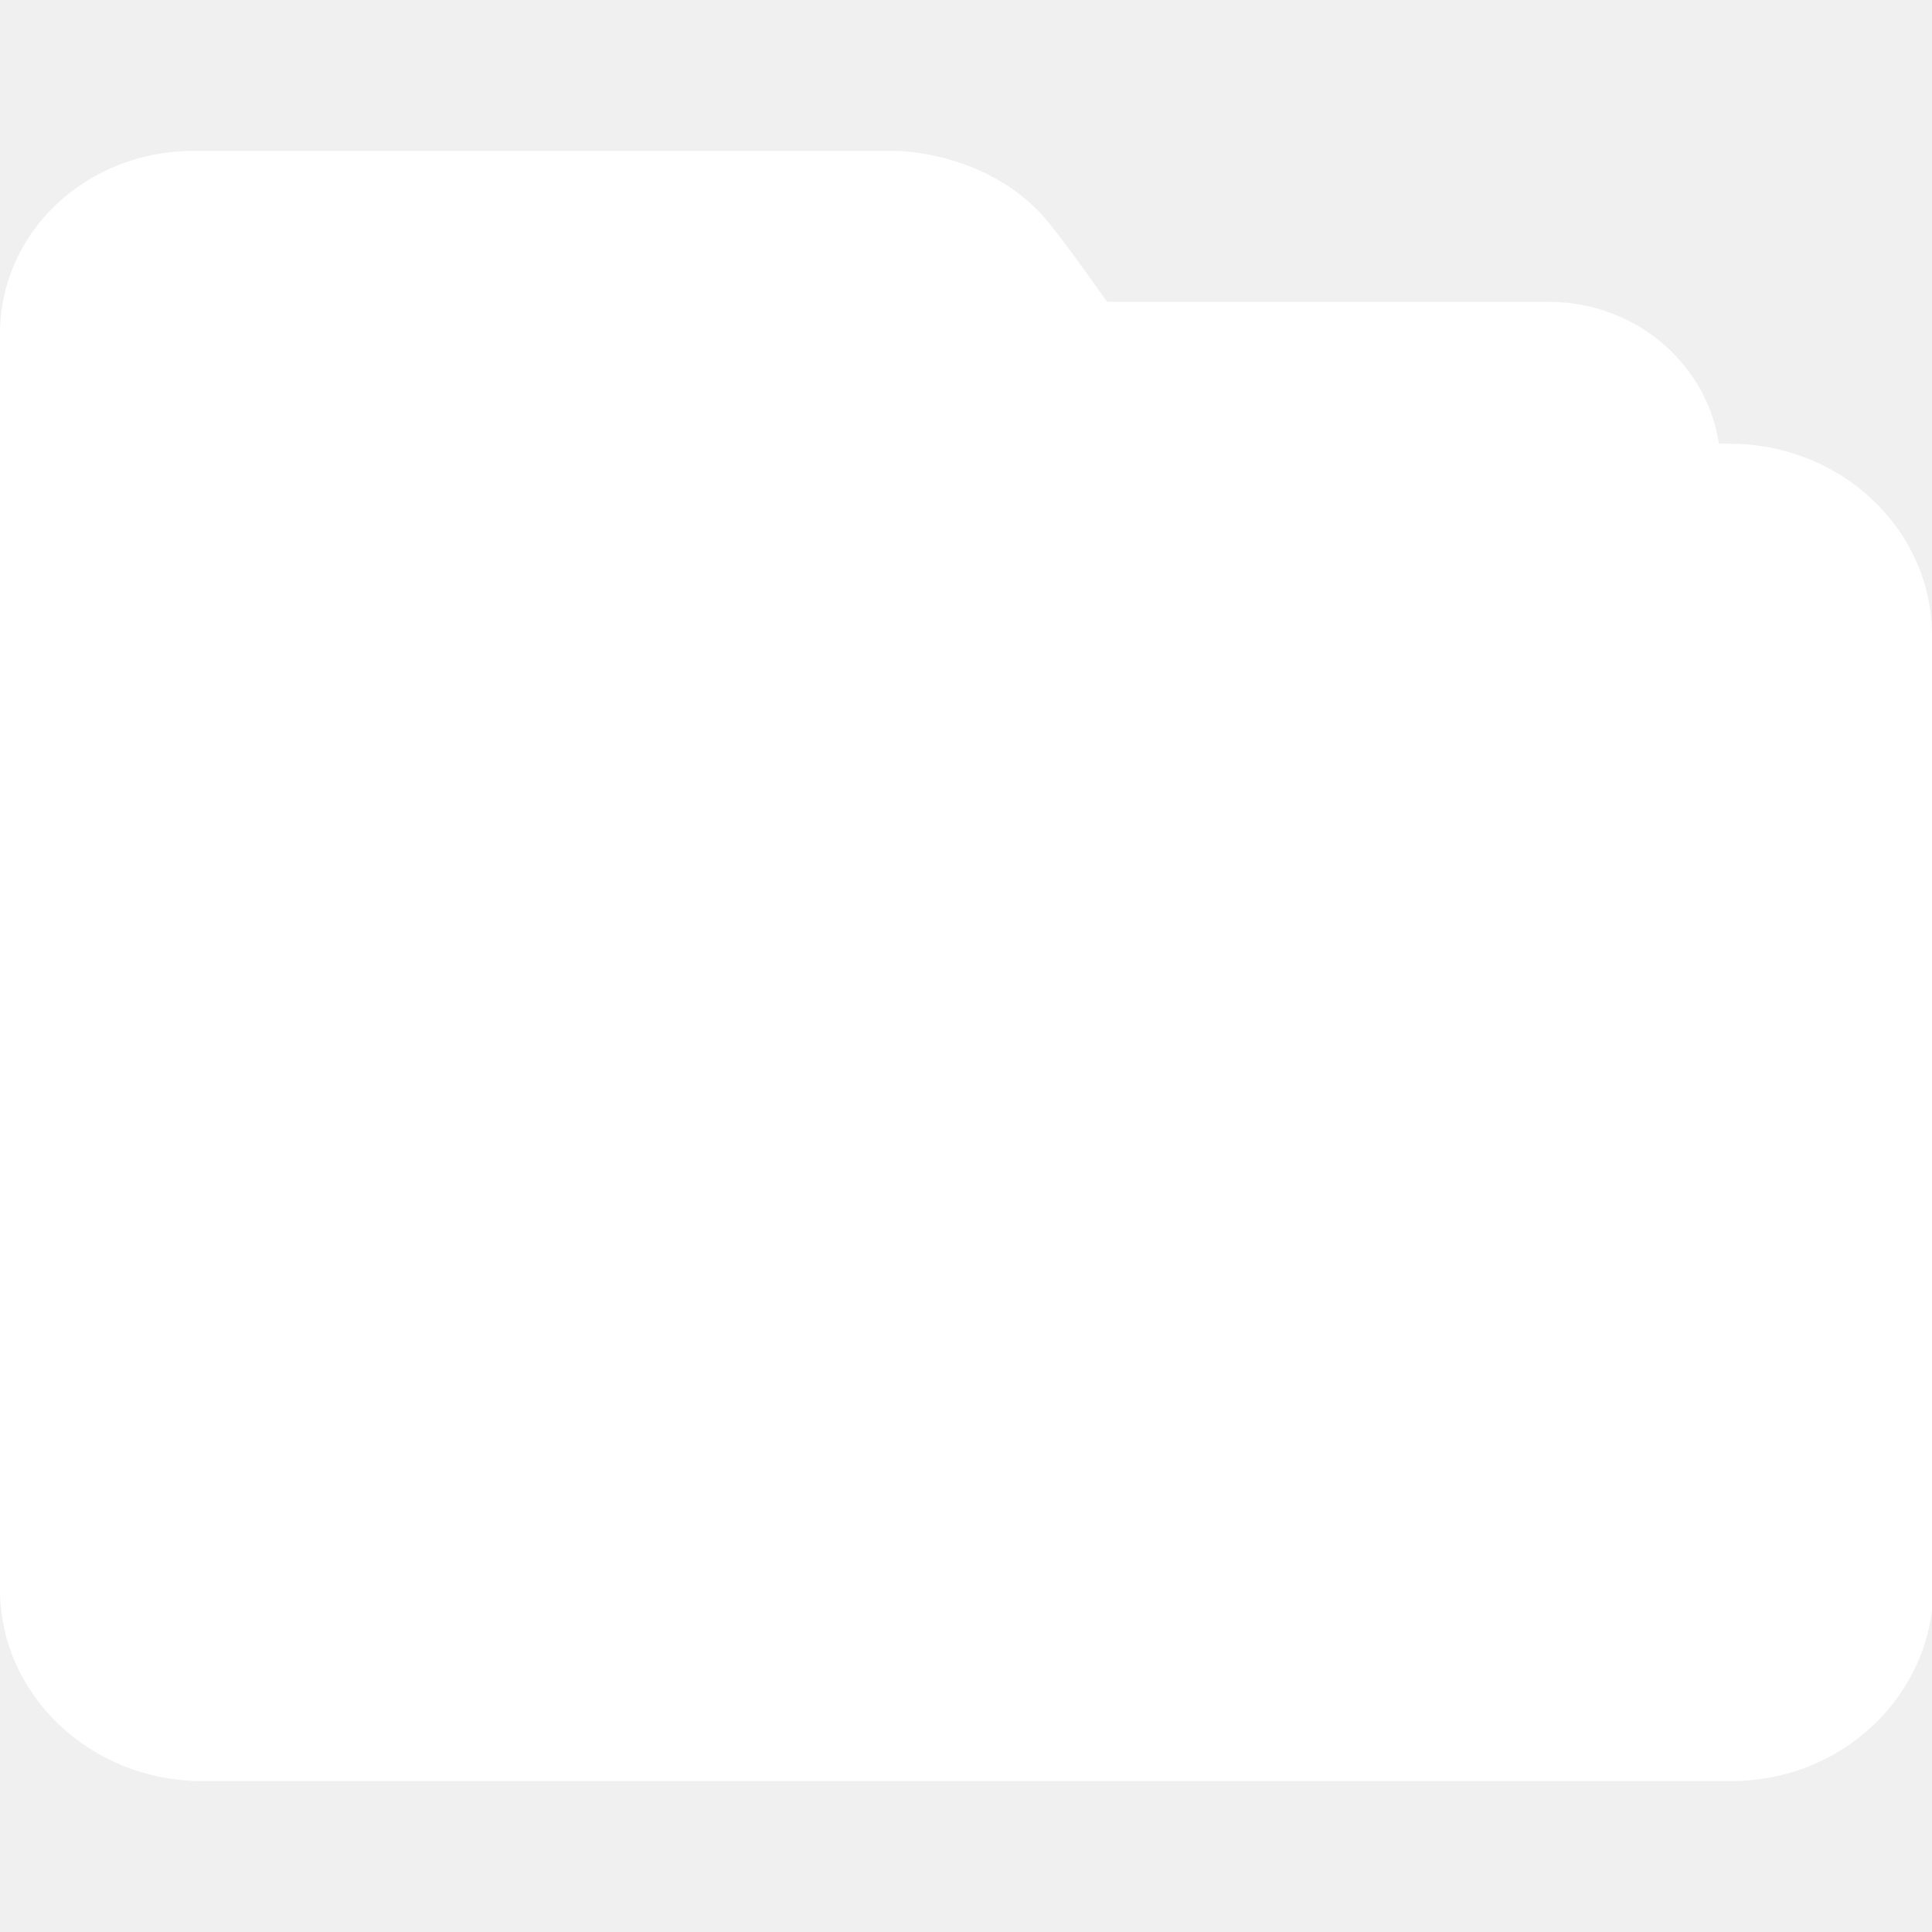
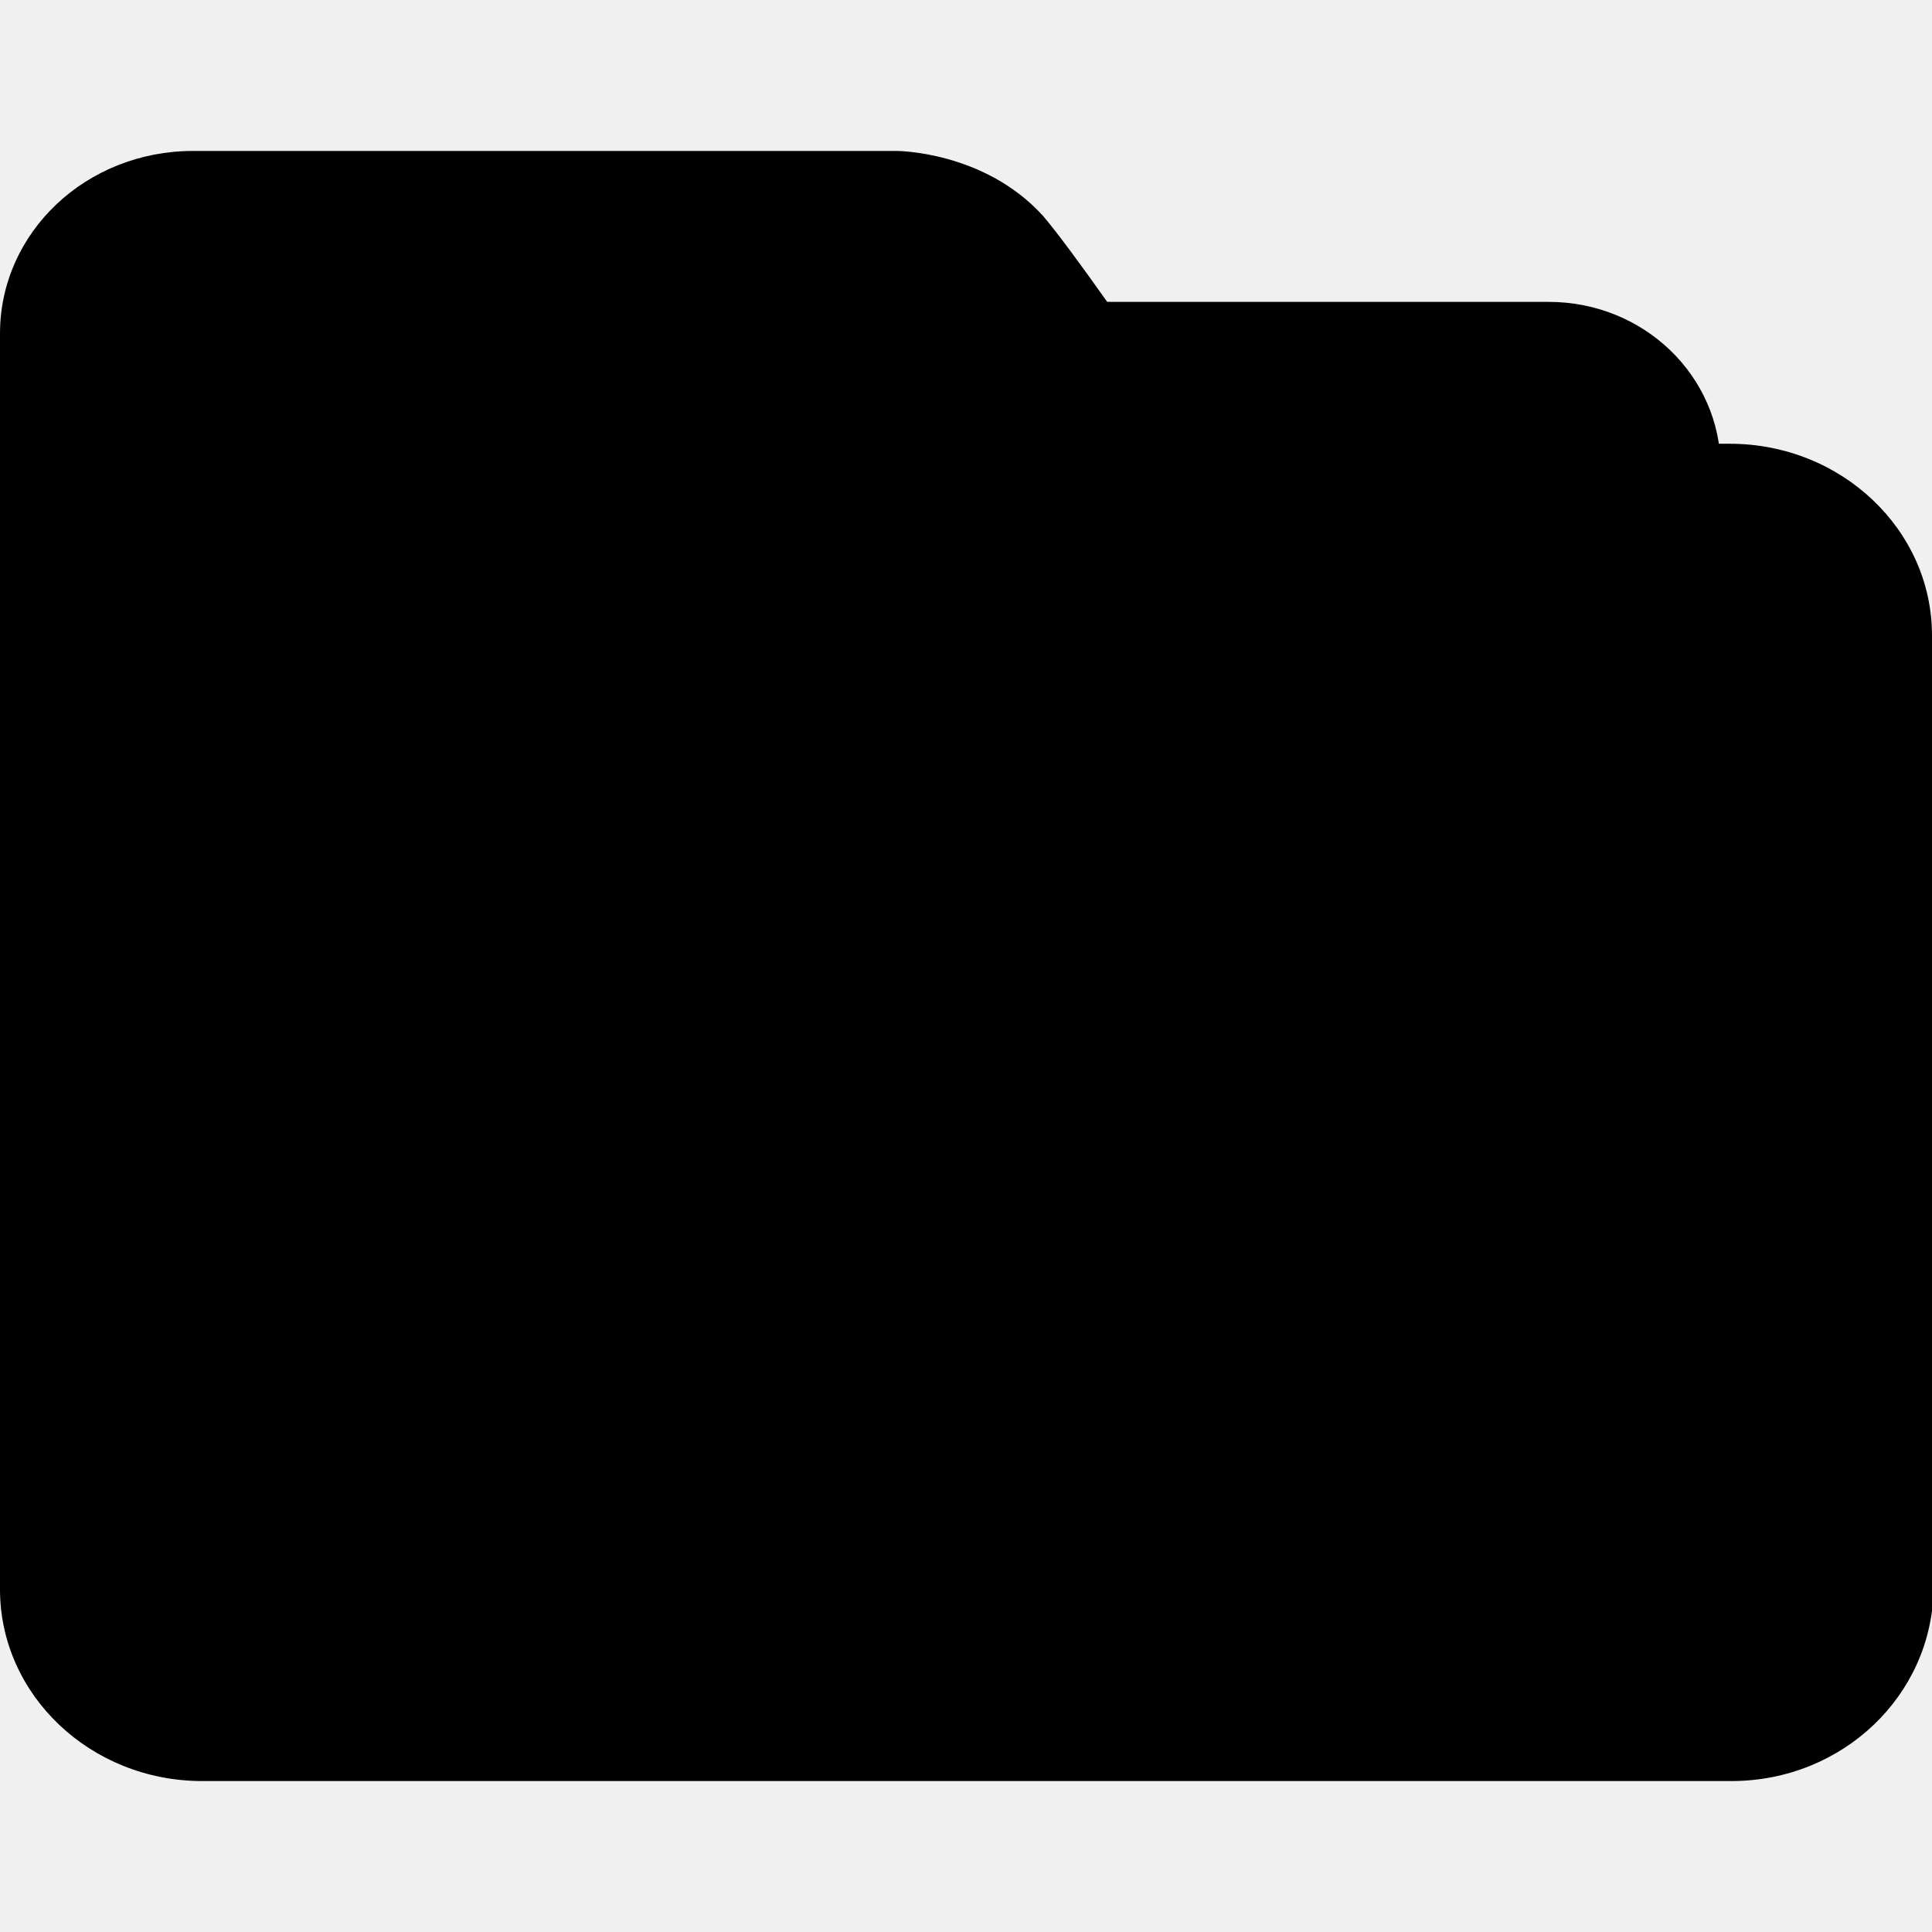
- <svg xmlns="http://www.w3.org/2000/svg" width="22" height="22" version="1.1" id="레이어_1" x="0px" y="0px" viewBox="0 0 128 128" style="enable-background:new 0 0 128 128;" xml:space="preserve">
-   <g>
-     <g>
-       <path d="M77.9,33h34.2c0.6,0,1.3,0.1,1.9,0.1V31c0-6.1-5.1-11-11.4-11H69C71.2,23,74.7,28.1,77.9,33z" fill="white" />
-     </g>
-     <g>
-       <path d="M128,42.1c0-7-6-12.7-13.4-12.7H79.8c-4.2-6.3-8.9-13-10.7-15.1C65.2,10,59.4,10,59.4,10H12.8C5.7,10,0,15.4,0,22.1v20v0    v0.3v62.9v0h0c0,7,6,12.7,13.4,12.7h101.3c7.4,0,13.3-5.7,13.4-12.7h0v0L128,42.1L128,42.1L128,42.1z" fill="white" />
-     </g>
-   </g>
+ <svg xmlns="http://www.w3.org/2000/svg" width="22" height="22" viewBox="0 0 128 108" fill="current">
+   <path d="M77.9 23H112.1C112.7 23 113.4 23.1 114 23.1V21C114 14.9 108.9 10 102.6 10H69C71.2 13 74.7 18.1 77.9 23Z" />
+   <path d="M128 32.1C128 25.1 122 19.4 114.6 19.4H79.8C75.6 13.1 70.9 6.4 69.1 4.3C65.2 0 59.4 0 59.4 0H12.8C5.7 0 0 5.4 0 12.1V32.1V32.4V95.3C0 102.3 6 108 13.4 108H114.7C122.1 108 128 102.3 128.1 95.3L128 32.1Z" />
</svg>
